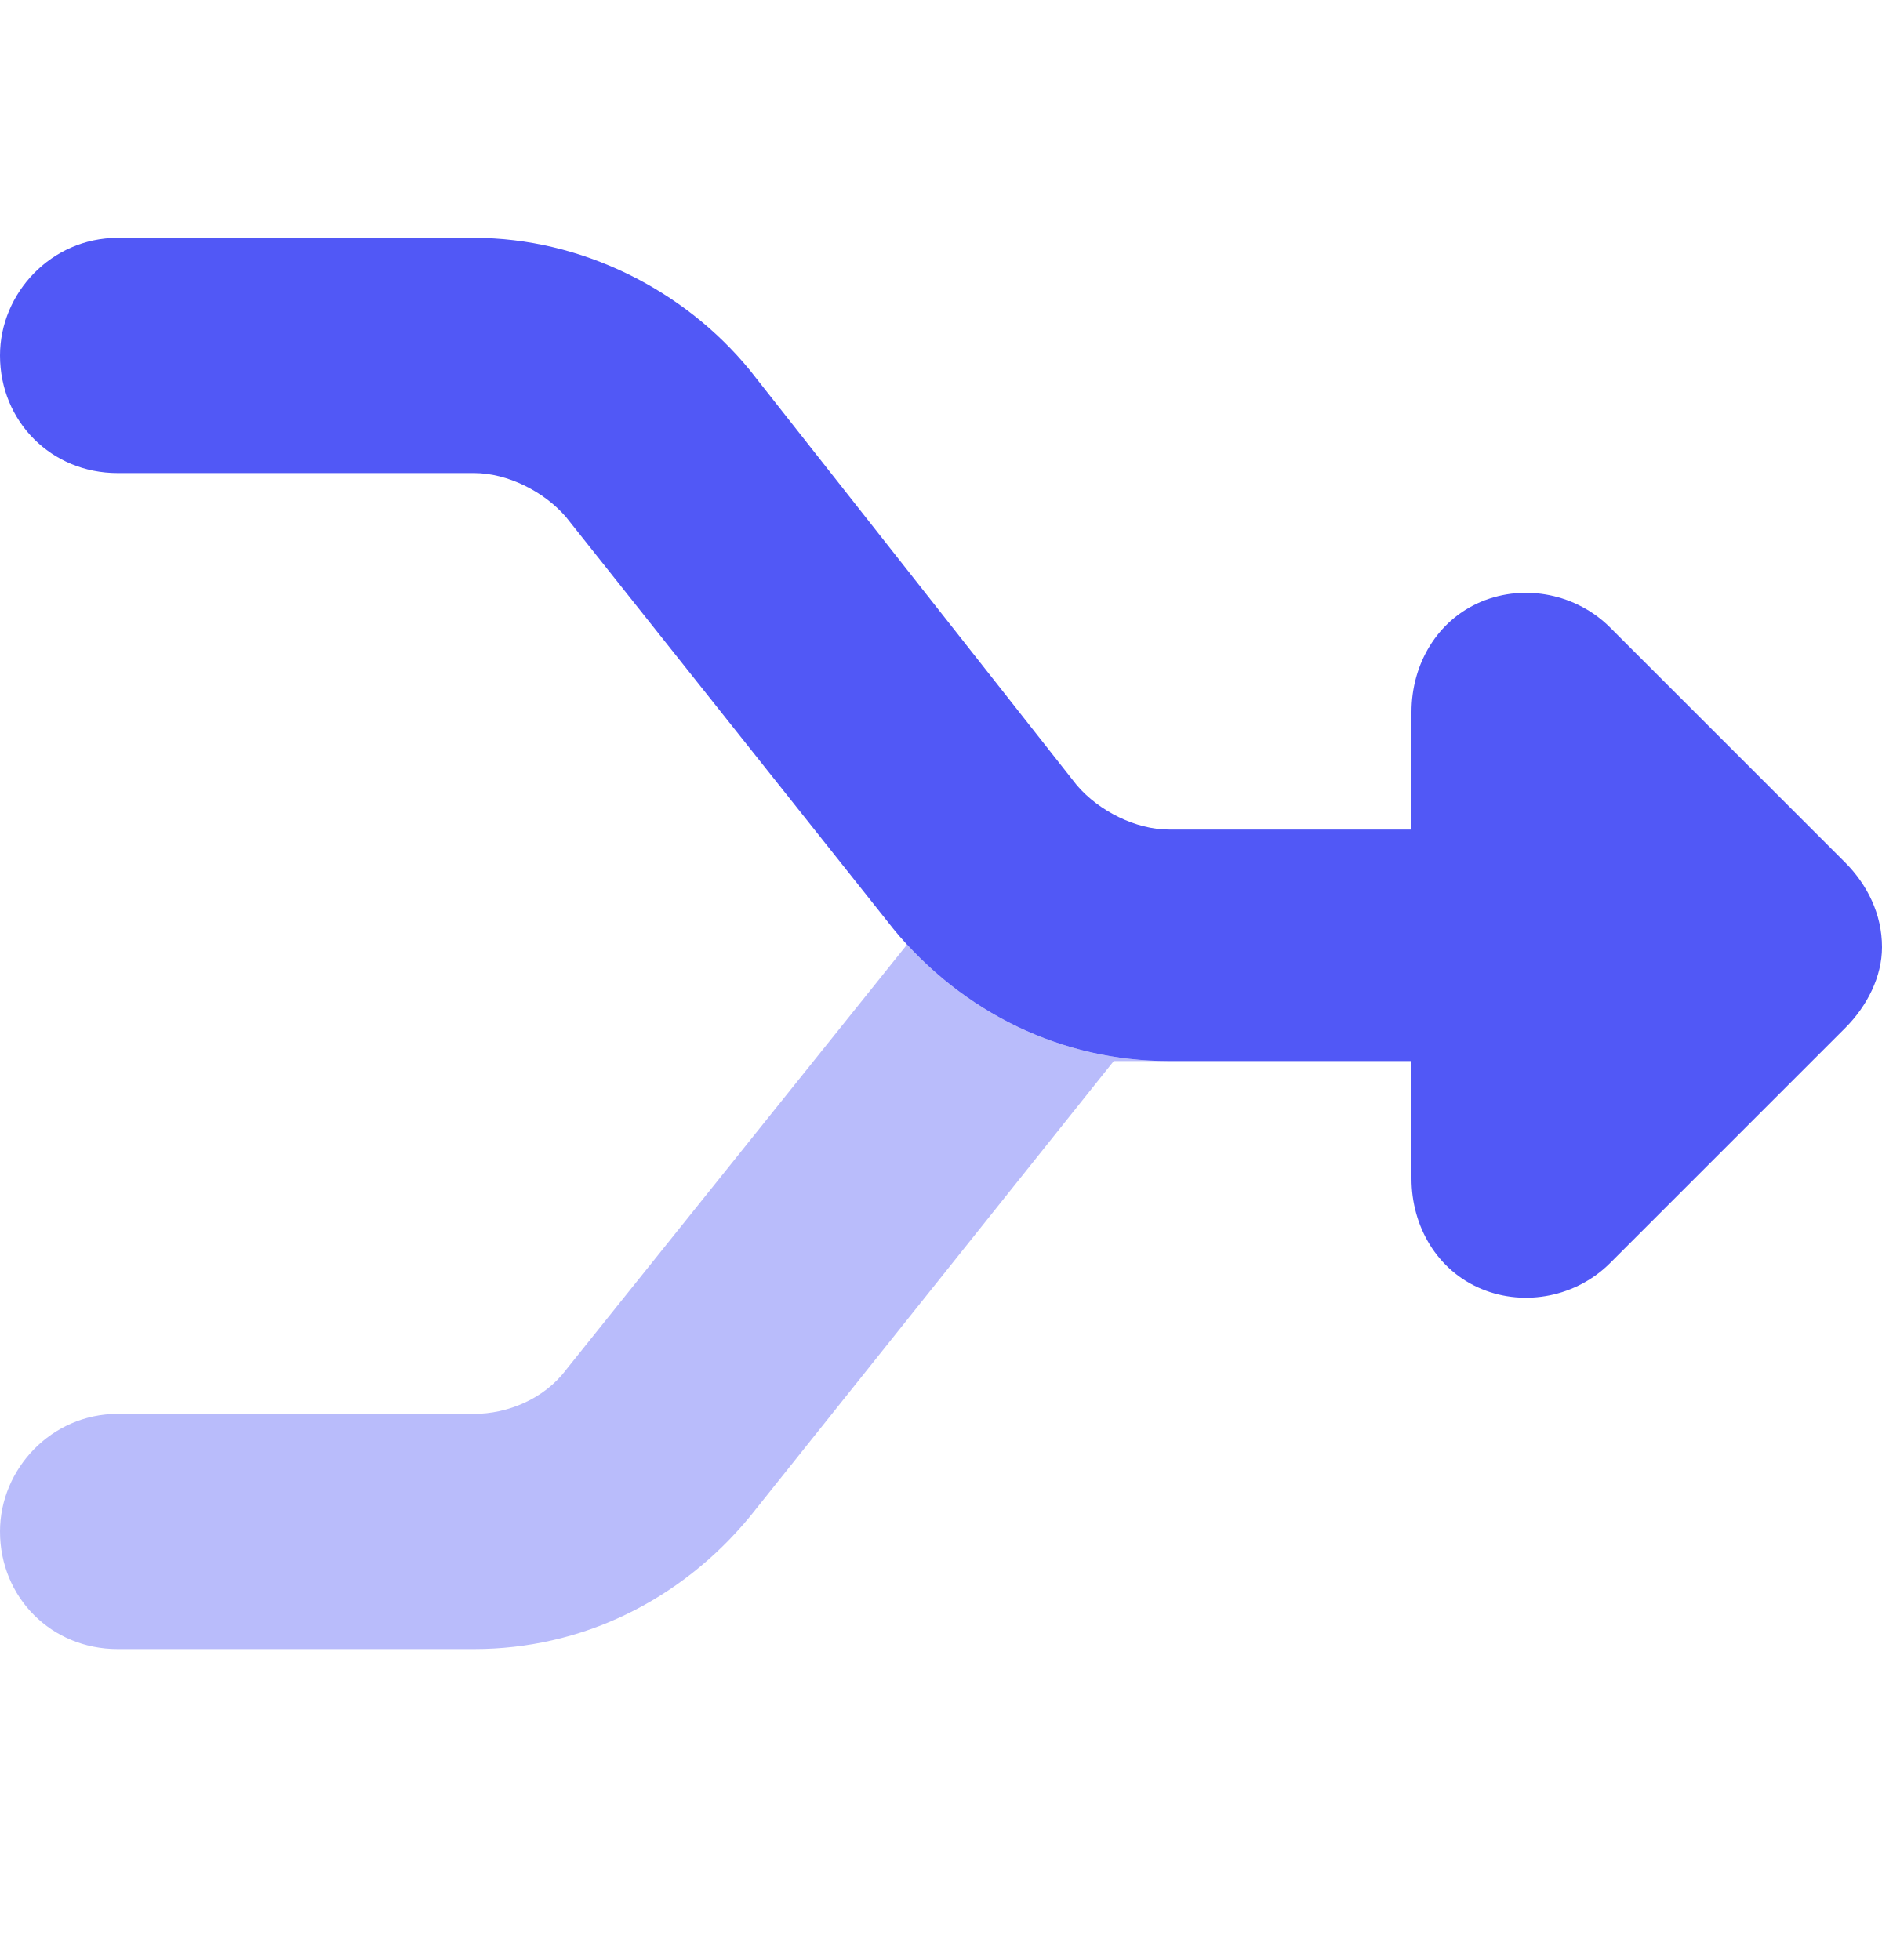
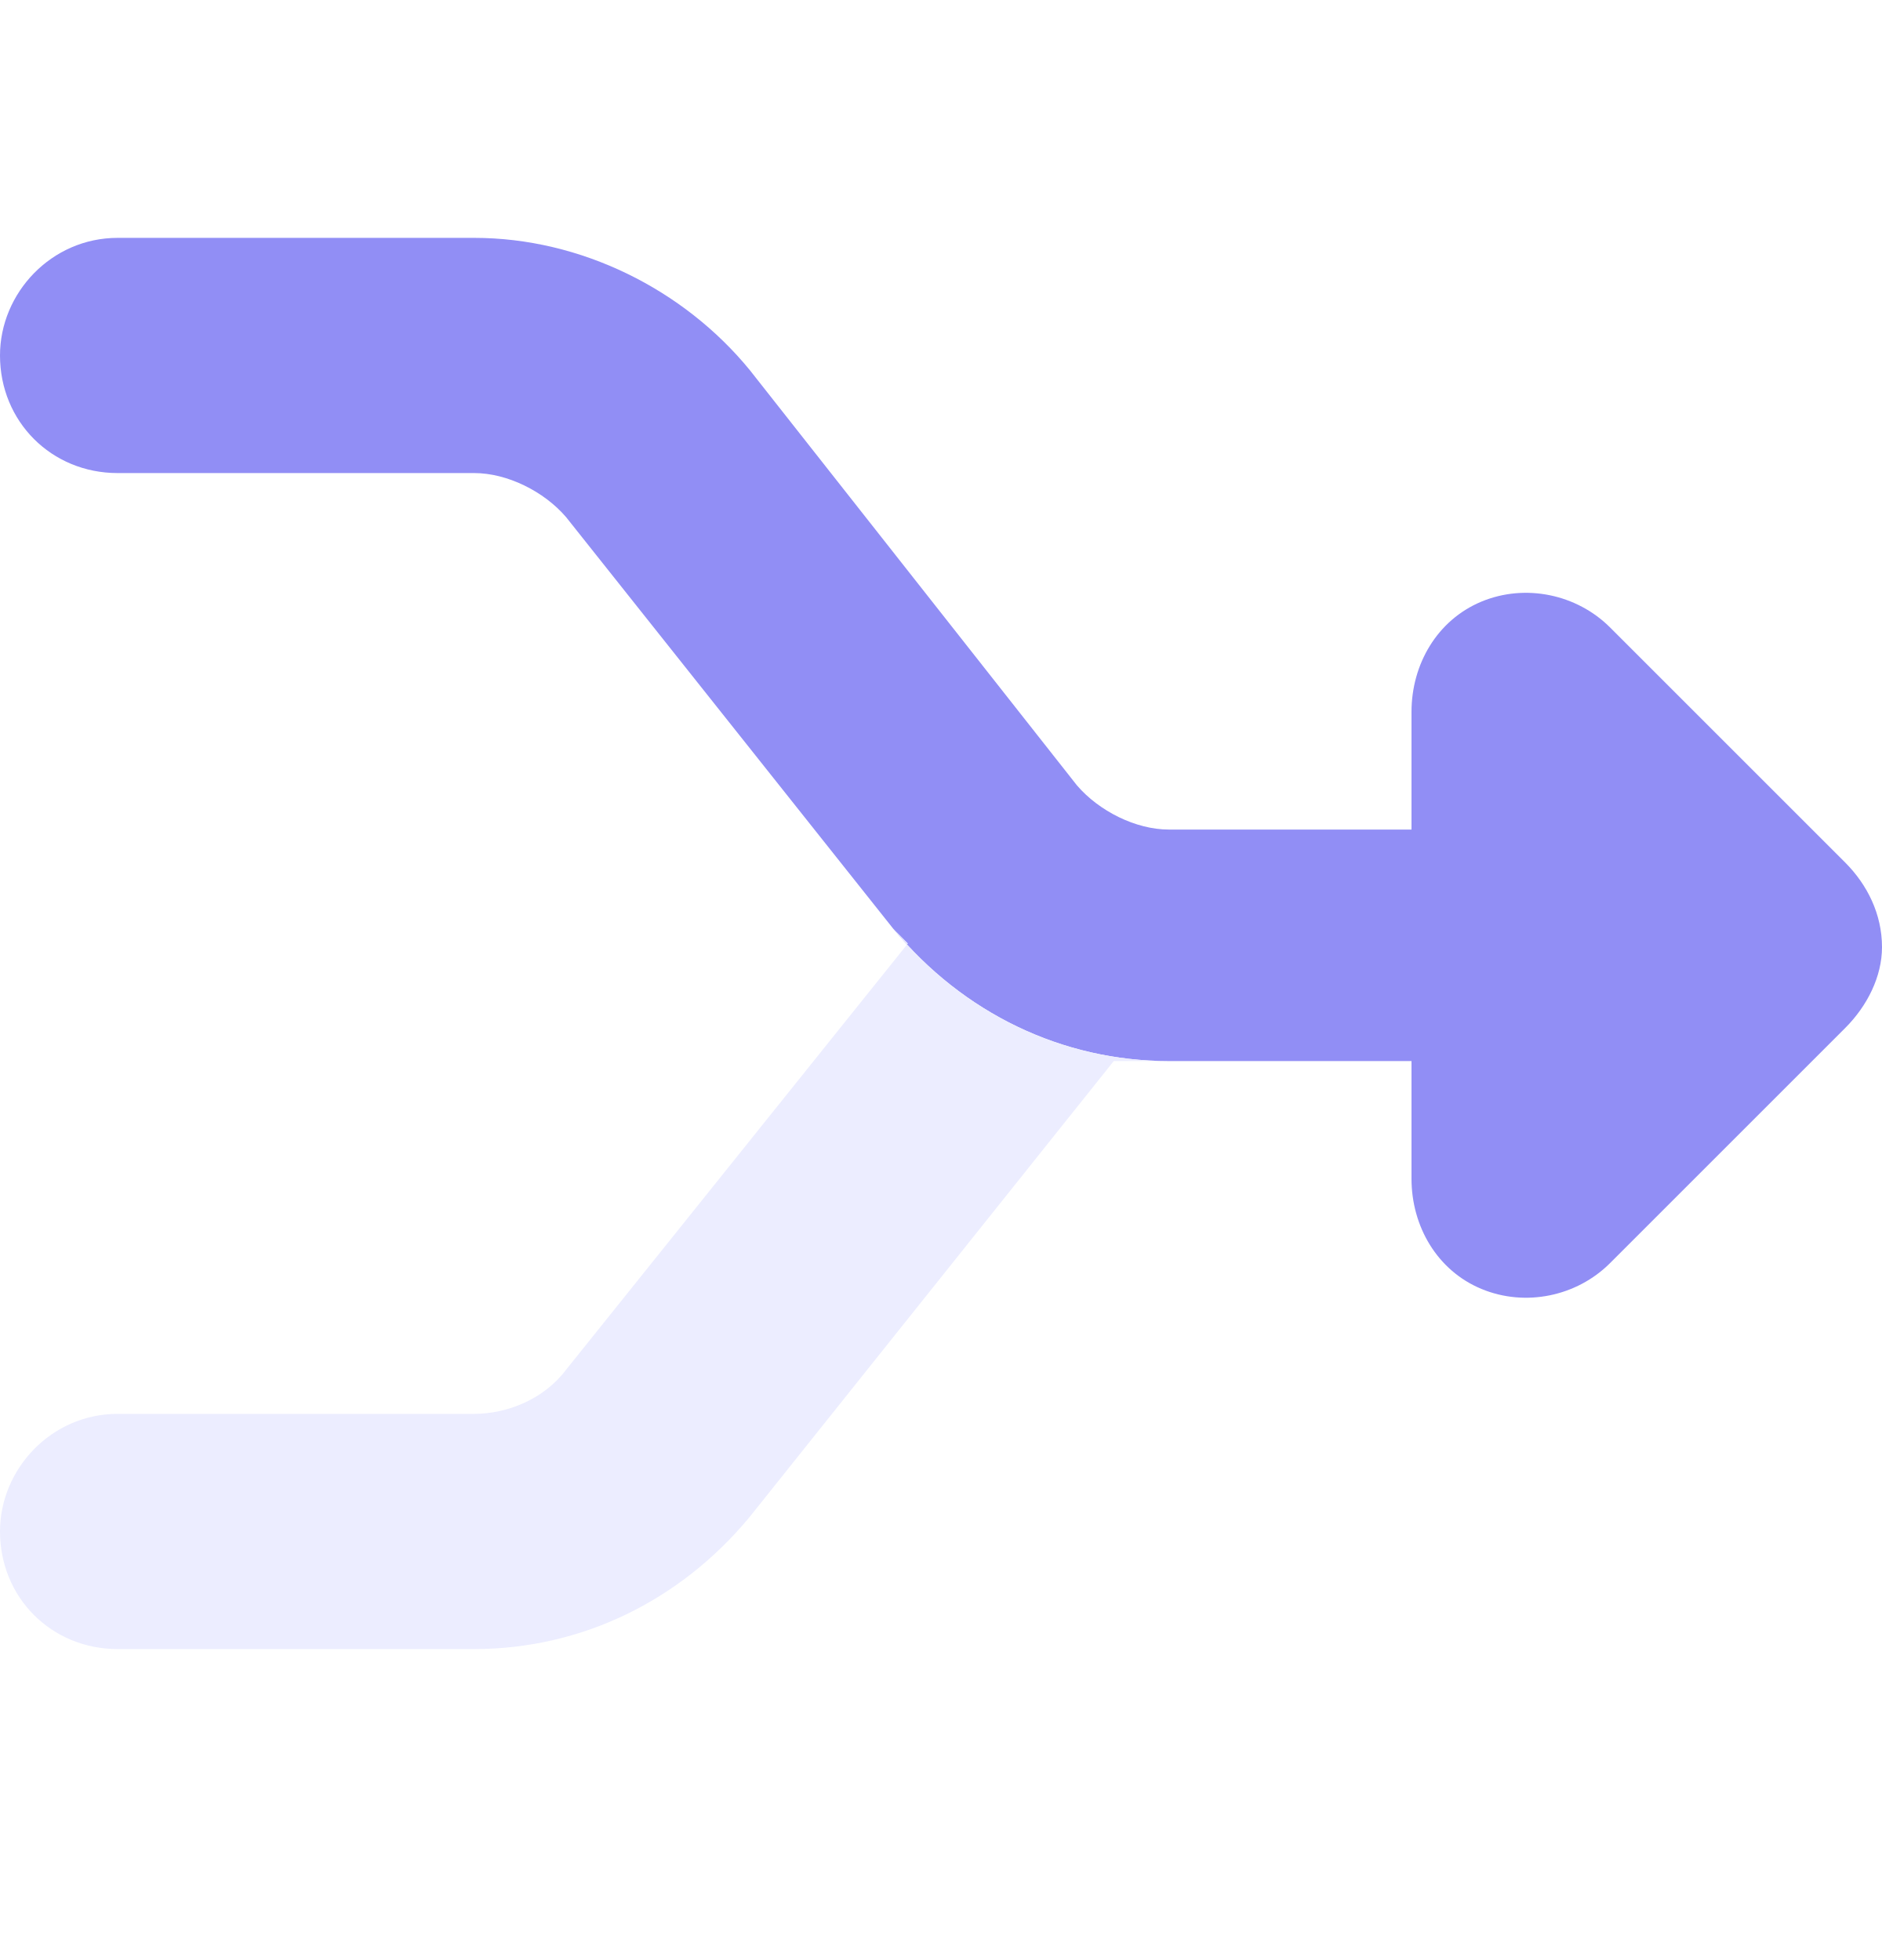
<svg xmlns="http://www.w3.org/2000/svg" width="24" height="25" viewBox="0 0 24 25" fill="none">
-   <path d="M1.5 3.034H6.047C7.406 3.034 8.719 3.69 9.562 4.721L13.734 10.018C14.016 10.346 14.484 10.581 14.906 10.581H18V9.081C18 8.471 18.328 7.909 18.891 7.674C19.453 7.44 20.109 7.581 20.531 8.002L23.531 11.002C23.812 11.284 24 11.659 24 12.081C24 12.456 23.812 12.831 23.531 13.112L20.531 16.112C20.109 16.534 19.453 16.674 18.891 16.44C18.328 16.206 18 15.643 18 15.034V13.534H14.906C13.547 13.534 12.281 12.924 11.391 11.846L7.219 6.596C6.938 6.268 6.469 6.034 6.047 6.034H1.5C0.656 6.034 0 5.377 0 4.534C0 3.737 0.656 3.034 1.5 3.034Z" fill="#5158F6" />
-   <path opacity="0.4" d="M11.391 11.846C12.281 12.924 13.547 13.534 14.906 13.534H14.203L9.562 19.346C8.672 20.424 7.406 21.034 6.047 21.034H1.5C0.656 21.034 0 20.377 0 19.534C0 18.737 0.656 18.034 1.5 18.034H6.047C6.469 18.034 6.938 17.846 7.219 17.471L11.578 12.034L11.391 11.846Z" fill="#5158F6" />
+   <path d="M1.5 3.034H6.047C7.406 3.034 8.719 3.69 9.562 4.721L13.734 10.018C14.016 10.346 14.484 10.581 14.906 10.581H18V9.081C18 8.471 18.328 7.909 18.891 7.674C19.453 7.44 20.109 7.581 20.531 8.002L23.531 11.002C23.812 11.284 24 11.659 24 12.081C24 12.456 23.812 12.831 23.531 13.112L20.531 16.112C20.109 16.534 19.453 16.674 18.891 16.44C18.328 16.206 18 15.643 18 15.034V13.534H14.906C13.547 13.534 12.281 12.924 11.391 11.846L7.219 6.596C6.938 6.268 6.469 6.034 6.047 6.034H1.5C0.656 6.034 0 5.377 0 4.534C0 3.737 0.656 3.034 1.5 3.034Z" fill="#918EF5" />
+   <path d="M11.391 11.846C12.281 12.924 13.547 13.534 14.906 13.534H14.203L9.562 19.346C8.672 20.424 7.406 21.034 6.047 21.034H1.5C0.656 21.034 0 20.377 0 19.534C0 18.737 0.656 18.034 1.5 18.034H6.047C6.469 18.034 6.938 17.846 7.219 17.471L11.578 12.034L11.391 11.846Z" fill="#ECEDFF" />
</svg>
